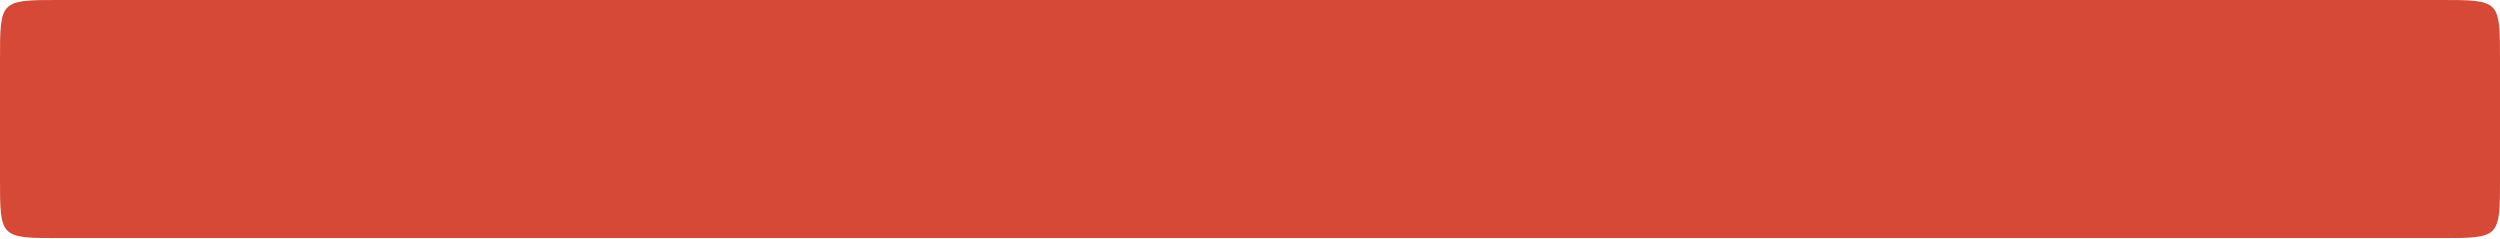
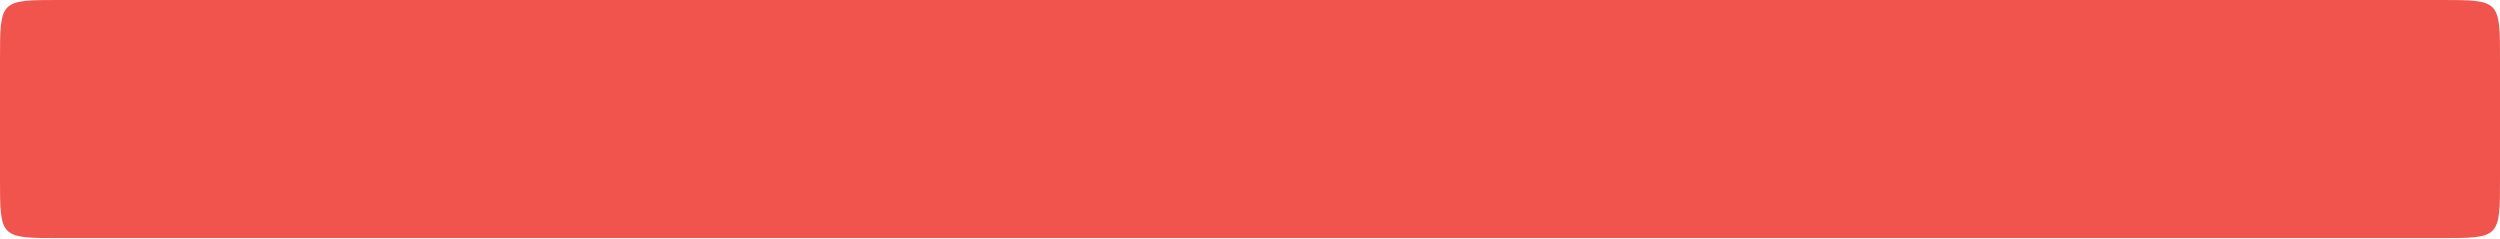
<svg xmlns="http://www.w3.org/2000/svg" width="42" height="4">
  <g transform="translate(0,-1048.362)">
-     <path d="m 1,1048.362 40,0 c 1,0 1,0 1,1 l 0,2 c 0,1 0,1 -1,1 l -40,0 c -1,0 -1,0 -1,-1 l 0,-2 c 0,-1 0,-1 1,-1 z" fill="#d64937" />
+     <path d="m 1,1048.362 40,0 c 1,0 1,0 1,1 l 0,2 c 0,1 0,1 -1,1 l -40,0 c -1,0 -1,0 -1,-1 l 0,-2 c 0,-1 0,-1 1,-1 z" fill="#f0544c" />
  </g>
</svg>
